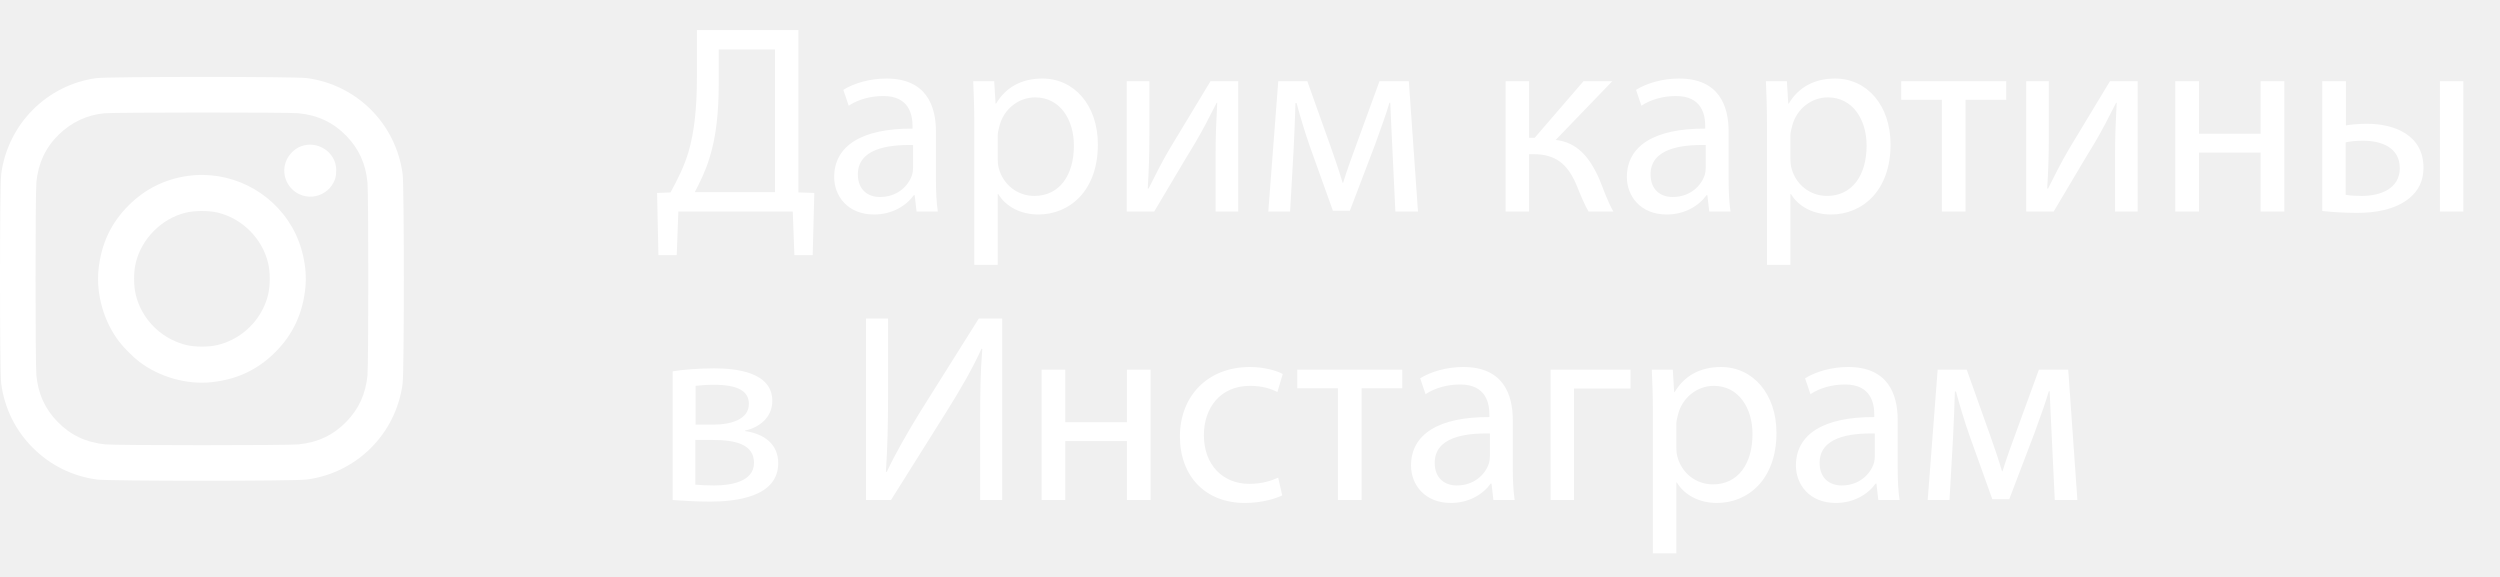
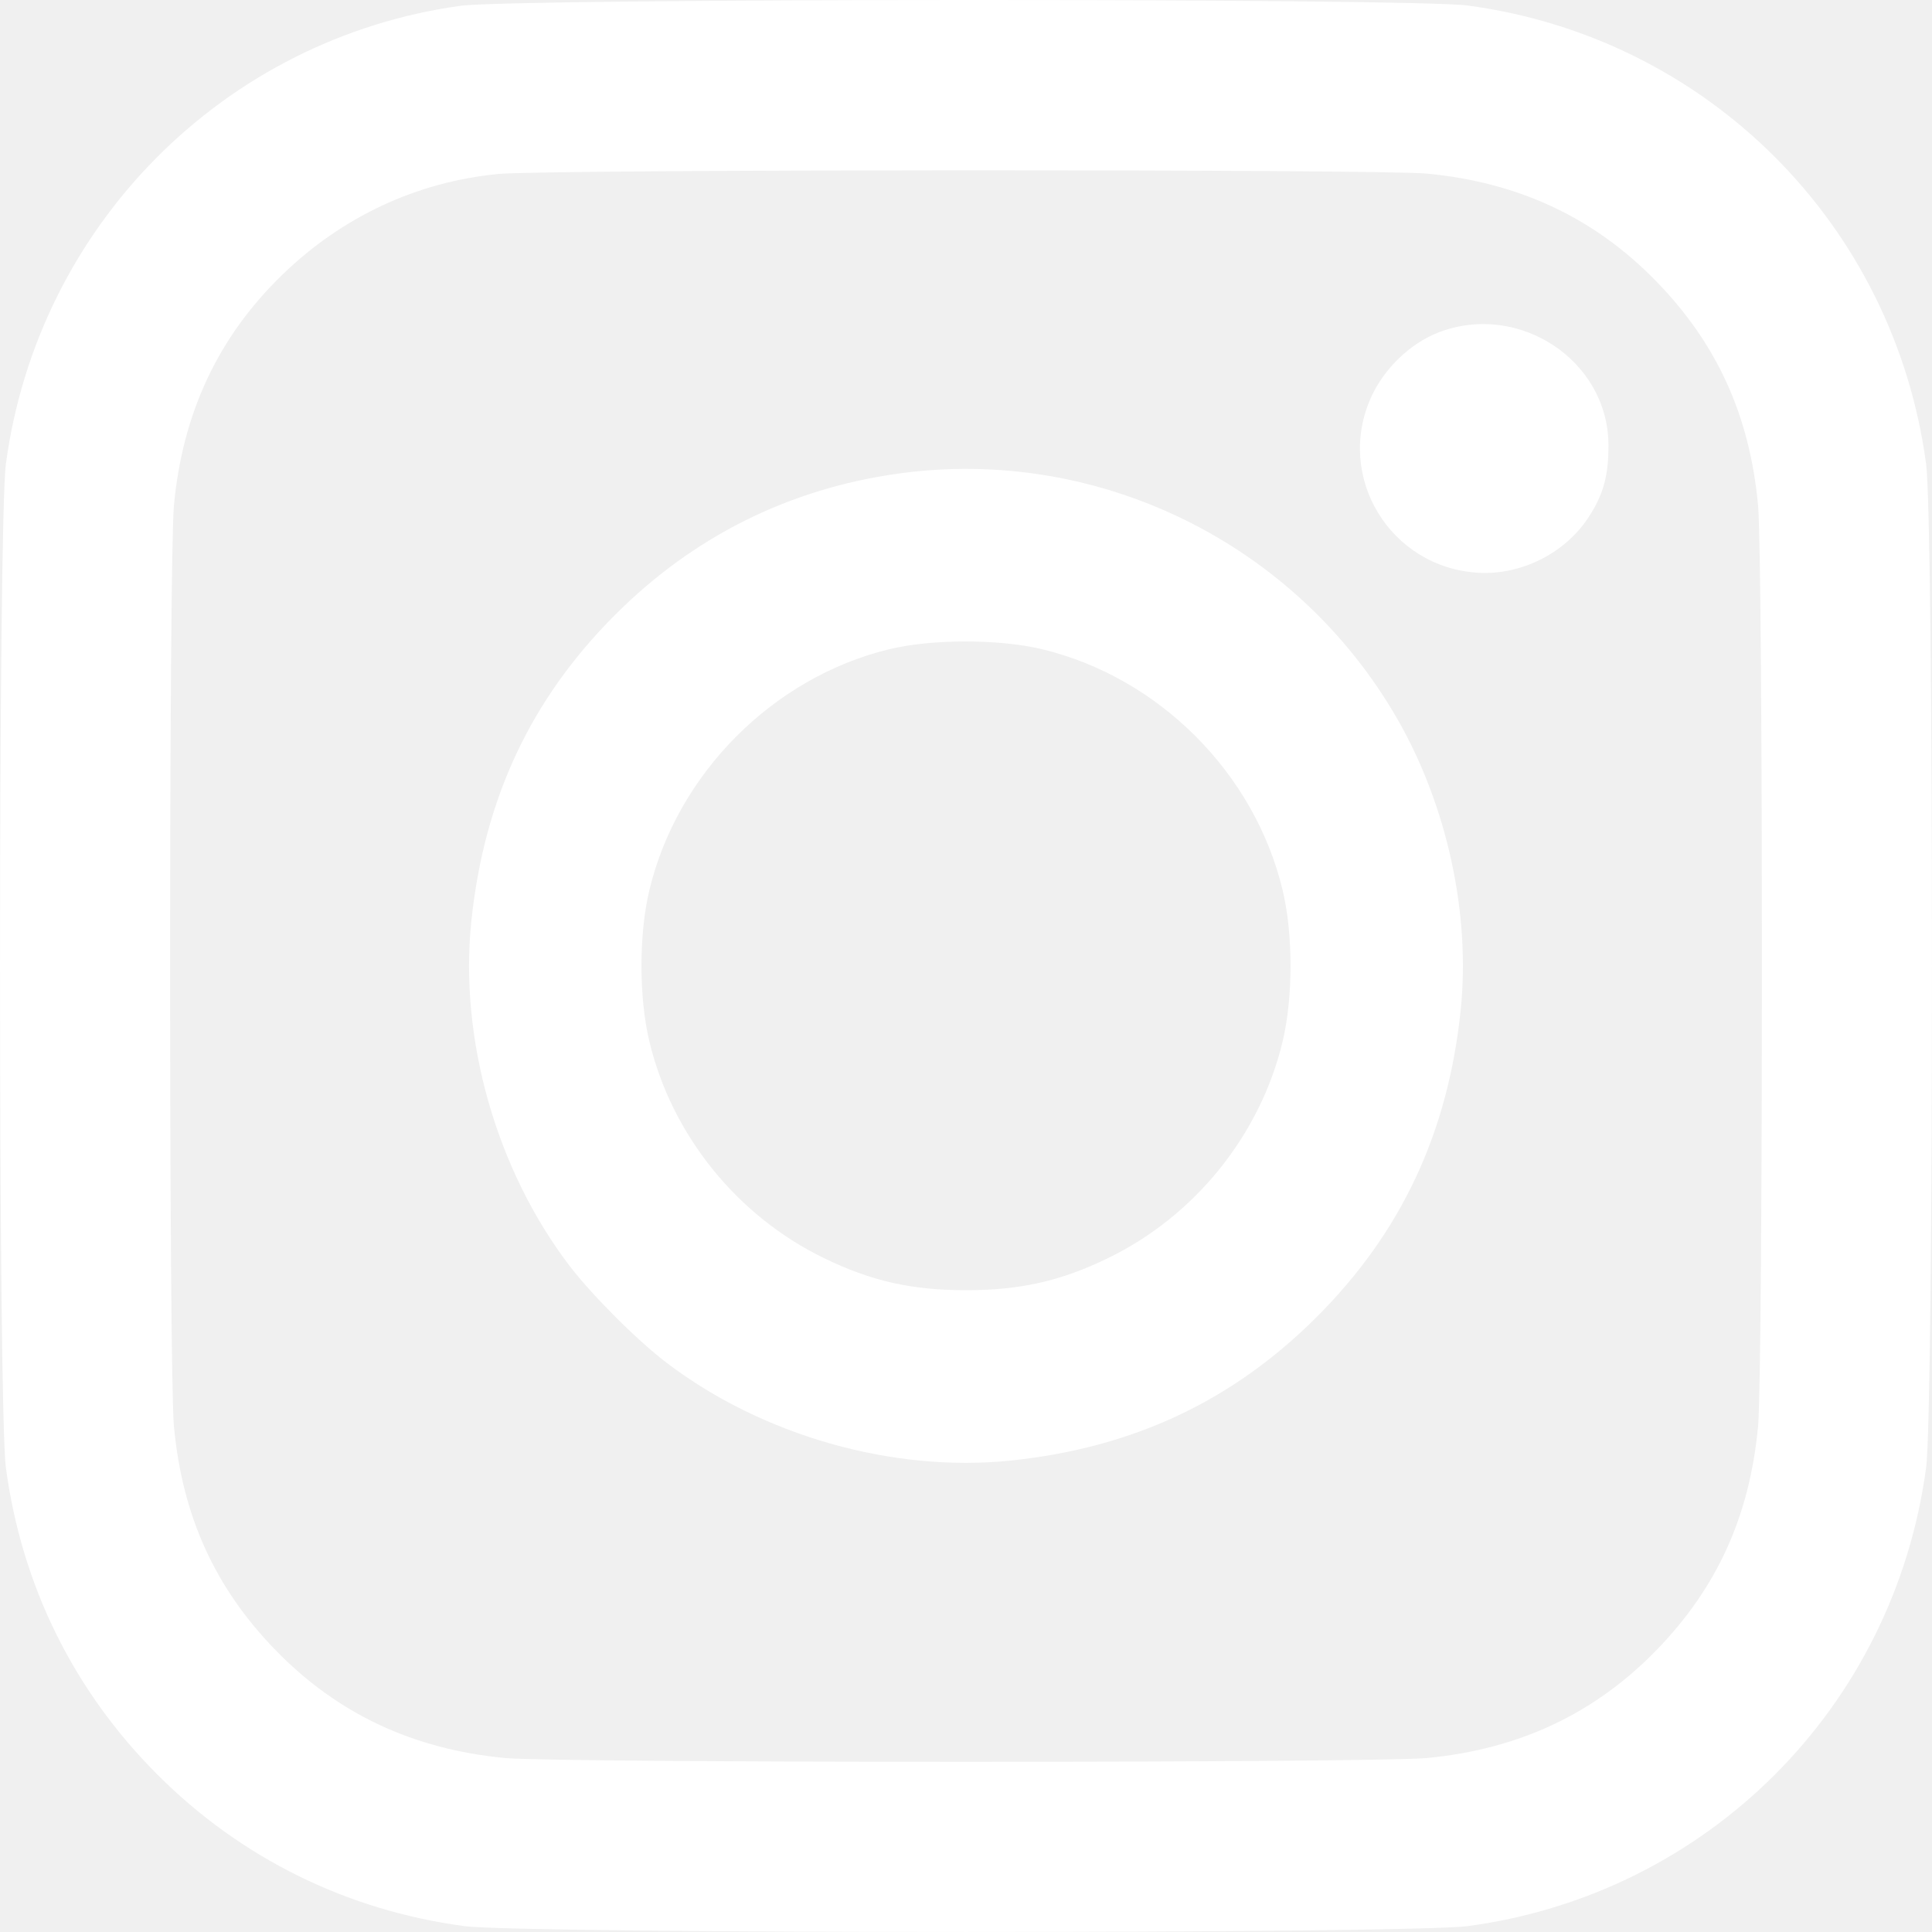
- <svg xmlns="http://www.w3.org/2000/svg" width="130" height="30" viewBox="0 0 130 30" fill="none">
-   <path d="M36.24 1.564V3.958C36.24 5.582 36.114 6.842 35.792 7.934C35.568 8.676 35.218 9.362 34.868 10.006L34.168 10.034L34.238 13.268H35.19L35.274 11H41.224L41.308 13.268H42.26L42.344 10.034L41.518 10.006V1.564H36.24ZM37.374 2.572H40.3V9.992H36.128C36.394 9.488 36.702 8.858 36.898 8.2C37.234 7.136 37.374 5.862 37.374 4.35V2.572ZM48.669 6.842C48.669 5.498 48.165 4.084 46.093 4.084C45.239 4.084 44.413 4.322 43.853 4.672L44.133 5.498C44.609 5.176 45.267 4.994 45.911 4.994C47.297 4.98 47.451 6.002 47.451 6.548V6.688C44.833 6.674 43.377 7.57 43.377 9.208C43.377 10.188 44.077 11.154 45.449 11.154C46.415 11.154 47.143 10.678 47.521 10.146H47.563L47.661 11H48.767C48.697 10.538 48.669 9.964 48.669 9.376V6.842ZM47.479 8.718C47.479 8.83 47.465 8.97 47.423 9.11C47.227 9.684 46.653 10.244 45.757 10.244C45.141 10.244 44.609 9.88 44.609 9.068C44.609 7.752 46.135 7.514 47.479 7.542V8.718ZM50.663 13.772H51.881V10.09H51.909C52.315 10.762 53.099 11.154 53.995 11.154C55.591 11.154 57.089 9.95 57.089 7.514C57.089 5.47 55.857 4.084 54.205 4.084C53.099 4.084 52.287 4.56 51.797 5.386H51.769L51.699 4.224H50.607C50.635 4.868 50.663 5.568 50.663 6.436V13.772ZM51.881 7.066C51.881 6.912 51.923 6.73 51.965 6.576C52.189 5.652 52.987 5.064 53.827 5.064C55.129 5.064 55.843 6.226 55.843 7.57C55.843 9.124 55.087 10.188 53.785 10.188C52.903 10.188 52.161 9.6 51.937 8.746C51.895 8.592 51.881 8.424 51.881 8.242V7.066ZM58.591 4.224V11H60.019C60.733 9.81 61.489 8.508 62.133 7.458C62.539 6.772 62.819 6.226 63.267 5.344H63.295C63.239 6.45 63.211 7.024 63.211 8.13V11H64.387V4.224H62.945L60.831 7.724C60.369 8.508 60.145 8.984 59.725 9.81L59.683 9.796C59.739 8.83 59.767 8.144 59.767 7.08V4.224H58.591ZM65.951 11H67.085L67.267 7.794C67.309 7.052 67.337 6.156 67.365 5.358H67.421C67.589 5.988 67.883 6.968 68.107 7.598L69.311 10.958H70.193L71.495 7.542C71.873 6.492 72.069 5.96 72.251 5.344H72.293C72.321 6.17 72.377 7.024 72.405 7.766L72.559 11H73.735L73.259 4.224H71.733L70.655 7.178C70.375 7.92 69.997 8.984 69.843 9.502H69.815C69.661 8.97 69.381 8.144 69.199 7.64L67.981 4.224H66.469L65.951 11ZM78.293 4.224V11H79.511V8.018H79.749C80.883 8.018 81.513 8.522 81.975 9.614C82.2 10.174 82.424 10.706 82.606 11H83.894C83.585 10.454 83.362 9.796 83.18 9.348C82.647 8.13 81.99 7.402 80.897 7.276L83.838 4.224H82.34L79.805 7.164H79.511V4.224H78.293ZM89.889 6.842C89.889 5.498 89.385 4.084 87.313 4.084C86.459 4.084 85.633 4.322 85.073 4.672L85.353 5.498C85.829 5.176 86.487 4.994 87.131 4.994C88.517 4.98 88.671 6.002 88.671 6.548V6.688C86.053 6.674 84.597 7.57 84.597 9.208C84.597 10.188 85.297 11.154 86.669 11.154C87.635 11.154 88.363 10.678 88.741 10.146H88.783L88.881 11H89.987C89.917 10.538 89.889 9.964 89.889 9.376V6.842ZM88.699 8.718C88.699 8.83 88.685 8.97 88.643 9.11C88.447 9.684 87.873 10.244 86.977 10.244C86.361 10.244 85.829 9.88 85.829 9.068C85.829 7.752 87.355 7.514 88.699 7.542V8.718ZM91.883 13.772H93.101V10.09H93.129C93.535 10.762 94.319 11.154 95.215 11.154C96.811 11.154 98.309 9.95 98.309 7.514C98.309 5.47 97.077 4.084 95.425 4.084C94.319 4.084 93.507 4.56 93.017 5.386H92.989L92.919 4.224H91.827C91.855 4.868 91.883 5.568 91.883 6.436V13.772ZM93.101 7.066C93.101 6.912 93.143 6.73 93.185 6.576C93.409 5.652 94.207 5.064 95.047 5.064C96.349 5.064 97.063 6.226 97.063 7.57C97.063 9.124 96.307 10.188 95.005 10.188C94.123 10.188 93.381 9.6 93.157 8.746C93.115 8.592 93.101 8.424 93.101 8.242V7.066ZM98.863 4.224V5.19H100.977V11H102.209V5.19H104.323V4.224H98.863ZM105.363 4.224V11H106.791C107.505 9.81 108.261 8.508 108.905 7.458C109.311 6.772 109.591 6.226 110.039 5.344H110.067C110.011 6.45 109.983 7.024 109.983 8.13V11H111.159V4.224H109.717L107.603 7.724C107.141 8.508 106.917 8.984 106.497 9.81L106.455 9.796C106.511 8.83 106.539 8.144 106.539 7.08V4.224H105.363ZM113.115 4.224V11H114.347V7.934H117.553V11H118.785V4.224H117.553V6.954H114.347V4.224H113.115ZM120.757 4.224V10.972C121.275 11.028 121.905 11.07 122.577 11.07C123.473 11.07 124.565 10.916 125.307 10.286C125.741 9.922 126.021 9.432 126.021 8.718C126.021 7.038 124.537 6.436 123.081 6.436C122.633 6.436 122.241 6.478 121.989 6.52V4.224H120.757ZM121.975 7.402C122.227 7.346 122.535 7.318 122.885 7.318C123.809 7.318 124.789 7.654 124.789 8.746C124.789 9.81 123.781 10.188 122.829 10.188C122.493 10.188 122.227 10.174 121.975 10.132V7.402ZM126.875 4.224V11H128.093V4.224H126.875ZM34.98 26C35.344 26.028 36.142 26.084 36.898 26.084C38.228 26.084 40.468 25.86 40.468 24.082C40.468 23.102 39.74 22.556 38.746 22.416V22.388C39.516 22.22 40.16 21.688 40.16 20.848C40.16 19.35 38.284 19.154 37.136 19.154C36.352 19.154 35.47 19.224 34.98 19.308V26ZM36.17 20.064C36.45 20.036 36.702 20.008 37.122 20.008C38.354 20.008 38.942 20.33 38.942 21.002C38.942 21.814 38.004 22.08 37.094 22.08H36.17V20.064ZM36.156 22.878H37.052C38.214 22.878 39.208 23.088 39.208 24.068C39.208 25.062 37.976 25.244 37.136 25.244C36.758 25.244 36.506 25.23 36.156 25.202V22.878ZM45.031 16.564V26H46.333L49.287 21.296C49.931 20.26 50.575 19.168 51.037 18.132L51.079 18.146C50.981 19.336 50.967 20.456 50.967 21.982V26H52.115V16.564H50.897L47.845 21.422C47.159 22.542 46.571 23.564 46.109 24.544L46.067 24.53C46.151 23.27 46.179 22.024 46.179 20.54V16.564H45.031ZM54.162 19.224V26H55.394V22.934H58.6V26H59.832V19.224H58.6V21.954H55.394V19.224H54.162ZM66.466 24.838C66.116 24.992 65.654 25.16 64.954 25.16C63.61 25.16 62.602 24.194 62.602 22.626C62.602 21.226 63.442 20.064 64.996 20.064C65.668 20.064 66.13 20.232 66.424 20.386L66.704 19.448C66.368 19.266 65.724 19.084 64.996 19.084C62.784 19.084 61.356 20.61 61.356 22.696C61.356 24.768 62.686 26.154 64.73 26.154C65.64 26.154 66.354 25.916 66.676 25.762L66.466 24.838ZM67.458 19.224V20.19H69.572V26H70.804V20.19H72.918V19.224H67.458ZM78.665 21.842C78.665 20.498 78.161 19.084 76.089 19.084C75.235 19.084 74.409 19.322 73.849 19.672L74.129 20.498C74.605 20.176 75.263 19.994 75.907 19.994C77.293 19.98 77.447 21.002 77.447 21.548V21.688C74.829 21.674 73.373 22.57 73.373 24.208C73.373 25.188 74.073 26.154 75.445 26.154C76.411 26.154 77.139 25.678 77.517 25.146H77.559L77.657 26H78.763C78.693 25.538 78.665 24.964 78.665 24.376V21.842ZM77.475 23.718C77.475 23.83 77.461 23.97 77.419 24.11C77.223 24.684 76.649 25.244 75.753 25.244C75.137 25.244 74.605 24.88 74.605 24.068C74.605 22.752 76.131 22.514 77.475 22.542V23.718ZM80.631 19.224V26H81.849V20.204H84.789V19.224H80.631ZM85.95 28.772H87.168V25.09H87.196C87.602 25.762 88.386 26.154 89.282 26.154C90.878 26.154 92.376 24.95 92.376 22.514C92.376 20.47 91.144 19.084 89.492 19.084C88.386 19.084 87.574 19.56 87.084 20.386H87.056L86.986 19.224H85.894C85.922 19.868 85.95 20.568 85.95 21.436V28.772ZM87.168 22.066C87.168 21.912 87.21 21.73 87.252 21.576C87.476 20.652 88.274 20.064 89.114 20.064C90.416 20.064 91.13 21.226 91.13 22.57C91.13 24.124 90.374 25.188 89.072 25.188C88.19 25.188 87.448 24.6 87.224 23.746C87.182 23.592 87.168 23.424 87.168 23.242V22.066ZM98.68 21.842C98.68 20.498 98.176 19.084 96.104 19.084C95.25 19.084 94.424 19.322 93.864 19.672L94.144 20.498C94.62 20.176 95.278 19.994 95.922 19.994C97.308 19.98 97.462 21.002 97.462 21.548V21.688C94.844 21.674 93.388 22.57 93.388 24.208C93.388 25.188 94.088 26.154 95.46 26.154C96.426 26.154 97.154 25.678 97.532 25.146H97.574L97.672 26H98.778C98.708 25.538 98.68 24.964 98.68 24.376V21.842ZM97.49 23.718C97.49 23.83 97.476 23.97 97.434 24.11C97.238 24.684 96.664 25.244 95.768 25.244C95.152 25.244 94.62 24.88 94.62 24.068C94.62 22.752 96.146 22.514 97.49 22.542V23.718ZM100.24 26H101.374L101.556 22.794C101.598 22.052 101.626 21.156 101.654 20.358H101.71C101.878 20.988 102.172 21.968 102.396 22.598L103.6 25.958H104.482L105.784 22.542C106.162 21.492 106.358 20.96 106.54 20.344H106.582C106.61 21.17 106.666 22.024 106.694 22.766L106.848 26H108.024L107.548 19.224H106.022L104.944 22.178C104.664 22.92 104.286 23.984 104.132 24.502H104.104C103.95 23.97 103.67 23.144 103.488 22.64L102.27 19.224H100.758L100.24 26Z" fill="white" />
-   <path fill-rule="evenodd" clip-rule="evenodd" d="M5.006 4.063C2.431 4.419 0.41 6.456 0.064 9.044C-0.021 9.678 -0.021 19.318 0.064 19.952C0.235 21.233 0.801 22.379 1.711 23.289C2.618 24.197 3.77 24.765 5.047 24.936C5.681 25.021 15.319 25.021 15.953 24.936C18.559 24.587 20.587 22.559 20.936 19.952C21.021 19.318 21.021 9.678 20.936 9.044C20.587 6.437 18.559 4.409 15.953 4.06C15.344 3.978 5.598 3.981 5.006 4.063ZM15.509 5.887C16.512 5.982 17.334 6.369 18.007 7.062C18.664 7.739 19.017 8.515 19.109 9.488C19.165 10.076 19.165 18.92 19.109 19.509C19.017 20.481 18.664 21.257 18.007 21.934C17.334 22.627 16.512 23.014 15.509 23.109C14.921 23.164 6.079 23.164 5.49 23.109C4.488 23.014 3.666 22.627 2.993 21.934C2.336 21.257 1.983 20.481 1.891 19.509C1.835 18.92 1.835 10.076 1.891 9.488C1.986 8.485 2.373 7.662 3.066 6.989C3.718 6.356 4.529 5.977 5.416 5.891C5.935 5.84 14.983 5.837 15.509 5.887ZM15.637 7.613C15.331 7.731 15.047 8.003 14.905 8.314C14.509 9.185 15.113 10.173 16.073 10.226C16.535 10.251 17.007 10.015 17.262 9.63C17.428 9.38 17.486 9.168 17.483 8.828C17.475 7.915 16.508 7.278 15.637 7.613ZM9.762 9.148C8.575 9.314 7.538 9.831 6.686 10.683C5.769 11.6 5.261 12.684 5.123 14.016C4.991 15.295 5.396 16.717 6.19 17.758C6.43 18.073 6.925 18.569 7.241 18.809C8.281 19.603 9.703 20.008 10.982 19.876C12.314 19.738 13.397 19.23 14.314 18.313C15.231 17.396 15.739 16.312 15.877 14.98C15.985 13.93 15.729 12.755 15.187 11.812C14.087 9.902 11.935 8.845 9.762 9.148ZM11.32 11.055C12.595 11.359 13.638 12.403 13.942 13.678C14.056 14.153 14.056 14.843 13.942 15.318C13.7 16.334 12.989 17.217 12.044 17.675C11.53 17.925 11.091 18.024 10.5 18.024C9.908 18.024 9.47 17.925 8.956 17.675C8.011 17.217 7.3 16.334 7.058 15.318C6.944 14.843 6.944 14.153 7.058 13.678C7.359 12.413 8.399 11.366 9.66 11.058C10.121 10.945 10.853 10.944 11.32 11.055Z" fill="white" />
+ <svg xmlns="http://www.w3.org/2000/svg" width="21" height="21" viewBox="0 0 21 21" fill="none">
+   <path fill-rule="evenodd" clip-rule="evenodd" d="M5.006 0.063C2.431 0.419 0.41 2.456 0.064 5.044C-0.021 5.678 -0.021 15.318 0.064 15.952C0.235 17.233 0.801 18.379 1.711 19.289C2.618 20.197 3.77 20.765 5.047 20.936C5.681 21.021 15.319 21.021 15.953 20.936C18.559 20.587 20.587 18.559 20.936 15.952C21.021 15.318 21.021 5.678 20.936 5.044C20.587 2.437 18.559 0.409 15.953 0.06C15.344 -0.022 5.598 -0.019 5.006 0.063ZM15.509 1.887C16.512 1.982 17.334 2.369 18.007 3.062C18.664 3.739 19.017 4.515 19.109 5.488C19.165 6.076 19.165 14.92 19.109 15.508C19.017 16.481 18.664 17.257 18.007 17.934C17.334 18.627 16.512 19.014 15.509 19.109C14.921 19.164 6.079 19.164 5.49 19.109C4.488 19.014 3.666 18.627 2.993 17.934C2.336 17.257 1.983 16.481 1.891 15.508C1.835 14.92 1.835 6.076 1.891 5.488C1.986 4.485 2.373 3.662 3.066 2.989C3.718 2.356 4.529 1.977 5.416 1.891C5.935 1.84 14.983 1.837 15.509 1.887ZM15.637 3.613C15.331 3.731 15.047 4.003 14.905 4.314C14.509 5.185 15.113 6.173 16.073 6.226C16.535 6.251 17.007 6.015 17.262 5.63C17.428 5.38 17.486 5.168 17.483 4.828C17.475 3.915 16.508 3.278 15.637 3.613ZM9.762 5.148C8.575 5.314 7.538 5.831 6.686 6.683C5.769 7.6 5.261 8.684 5.123 10.016C4.991 11.295 5.396 12.717 6.19 13.758C6.43 14.073 6.925 14.569 7.241 14.809C8.281 15.603 9.703 16.008 10.982 15.876C12.314 15.738 13.397 15.23 14.314 14.313C15.231 13.396 15.739 12.312 15.877 10.98C15.985 9.93 15.729 8.755 15.187 7.812C14.087 5.902 11.935 4.845 9.762 5.148ZM11.32 7.055C12.595 7.359 13.638 8.403 13.942 9.678C14.056 10.153 14.056 10.843 13.942 11.318C13.7 12.334 12.989 13.217 12.044 13.675C11.53 13.925 11.091 14.024 10.5 14.024C9.908 14.024 9.47 13.925 8.956 13.675C8.011 13.217 7.3 12.334 7.058 11.318C6.944 10.843 6.944 10.153 7.058 9.678C7.359 8.413 8.399 7.366 9.66 7.058C10.121 6.945 10.853 6.944 11.32 7.055Z" fill="white" />
</svg>
